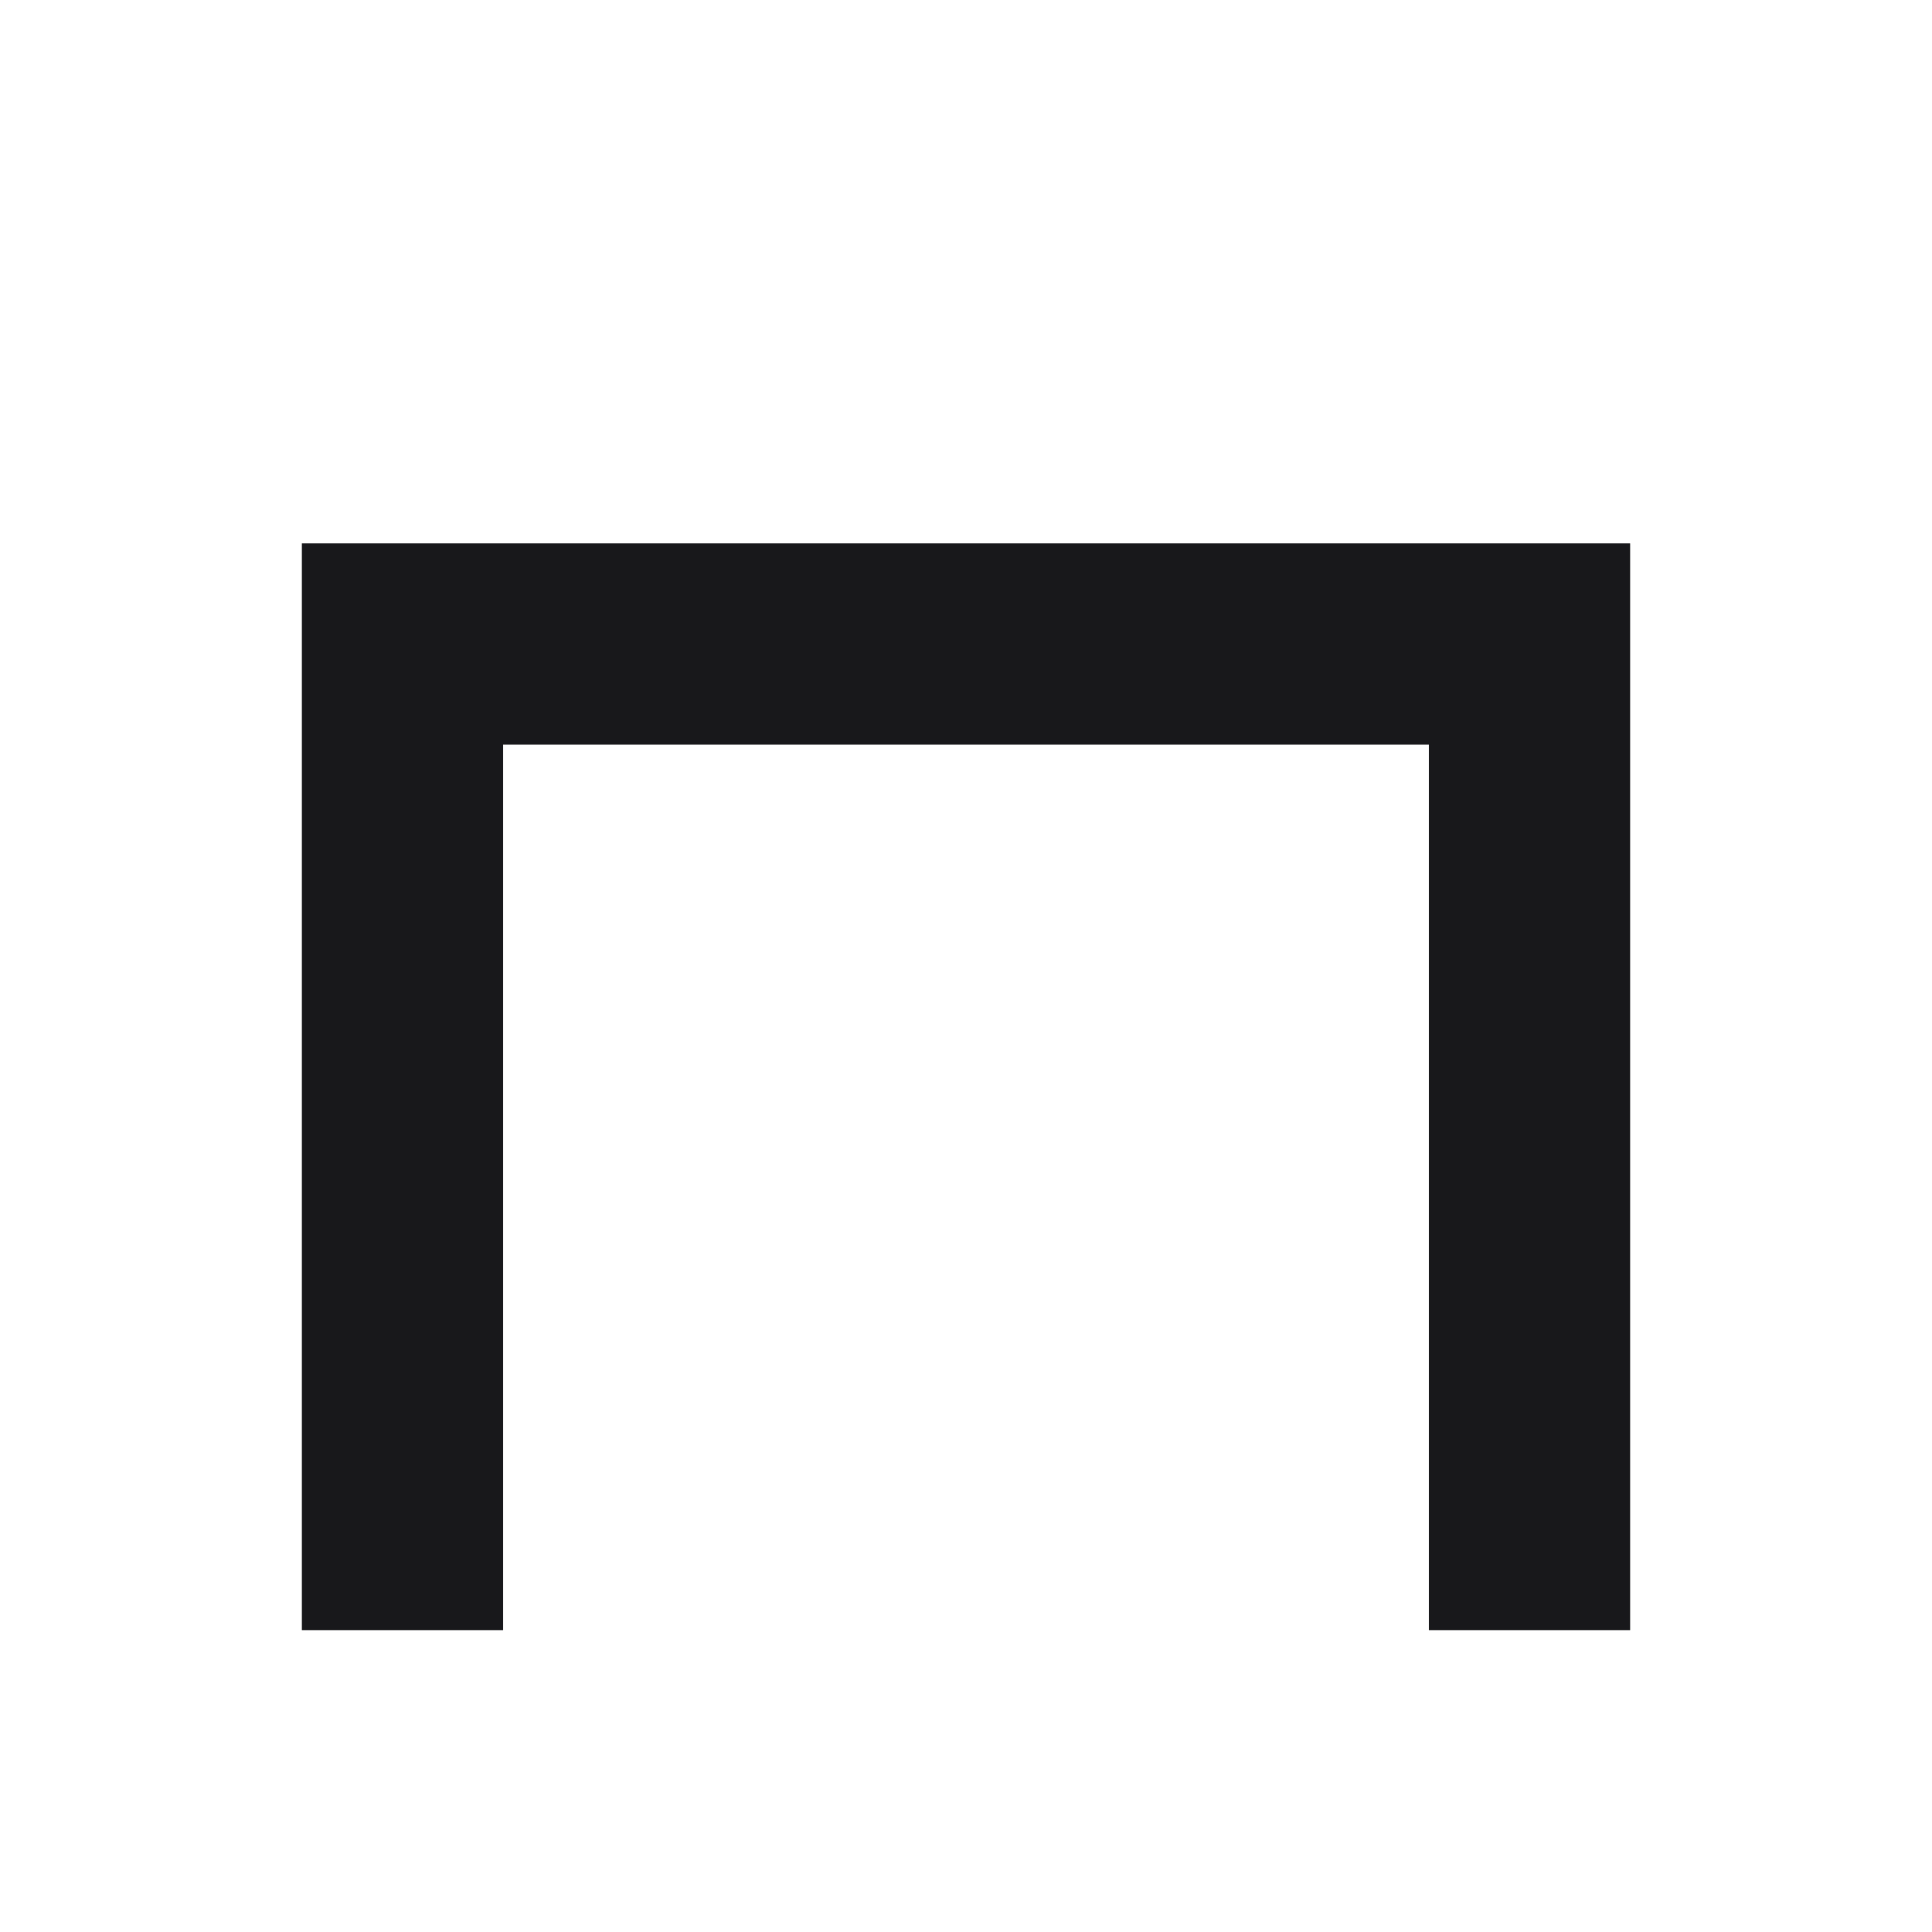
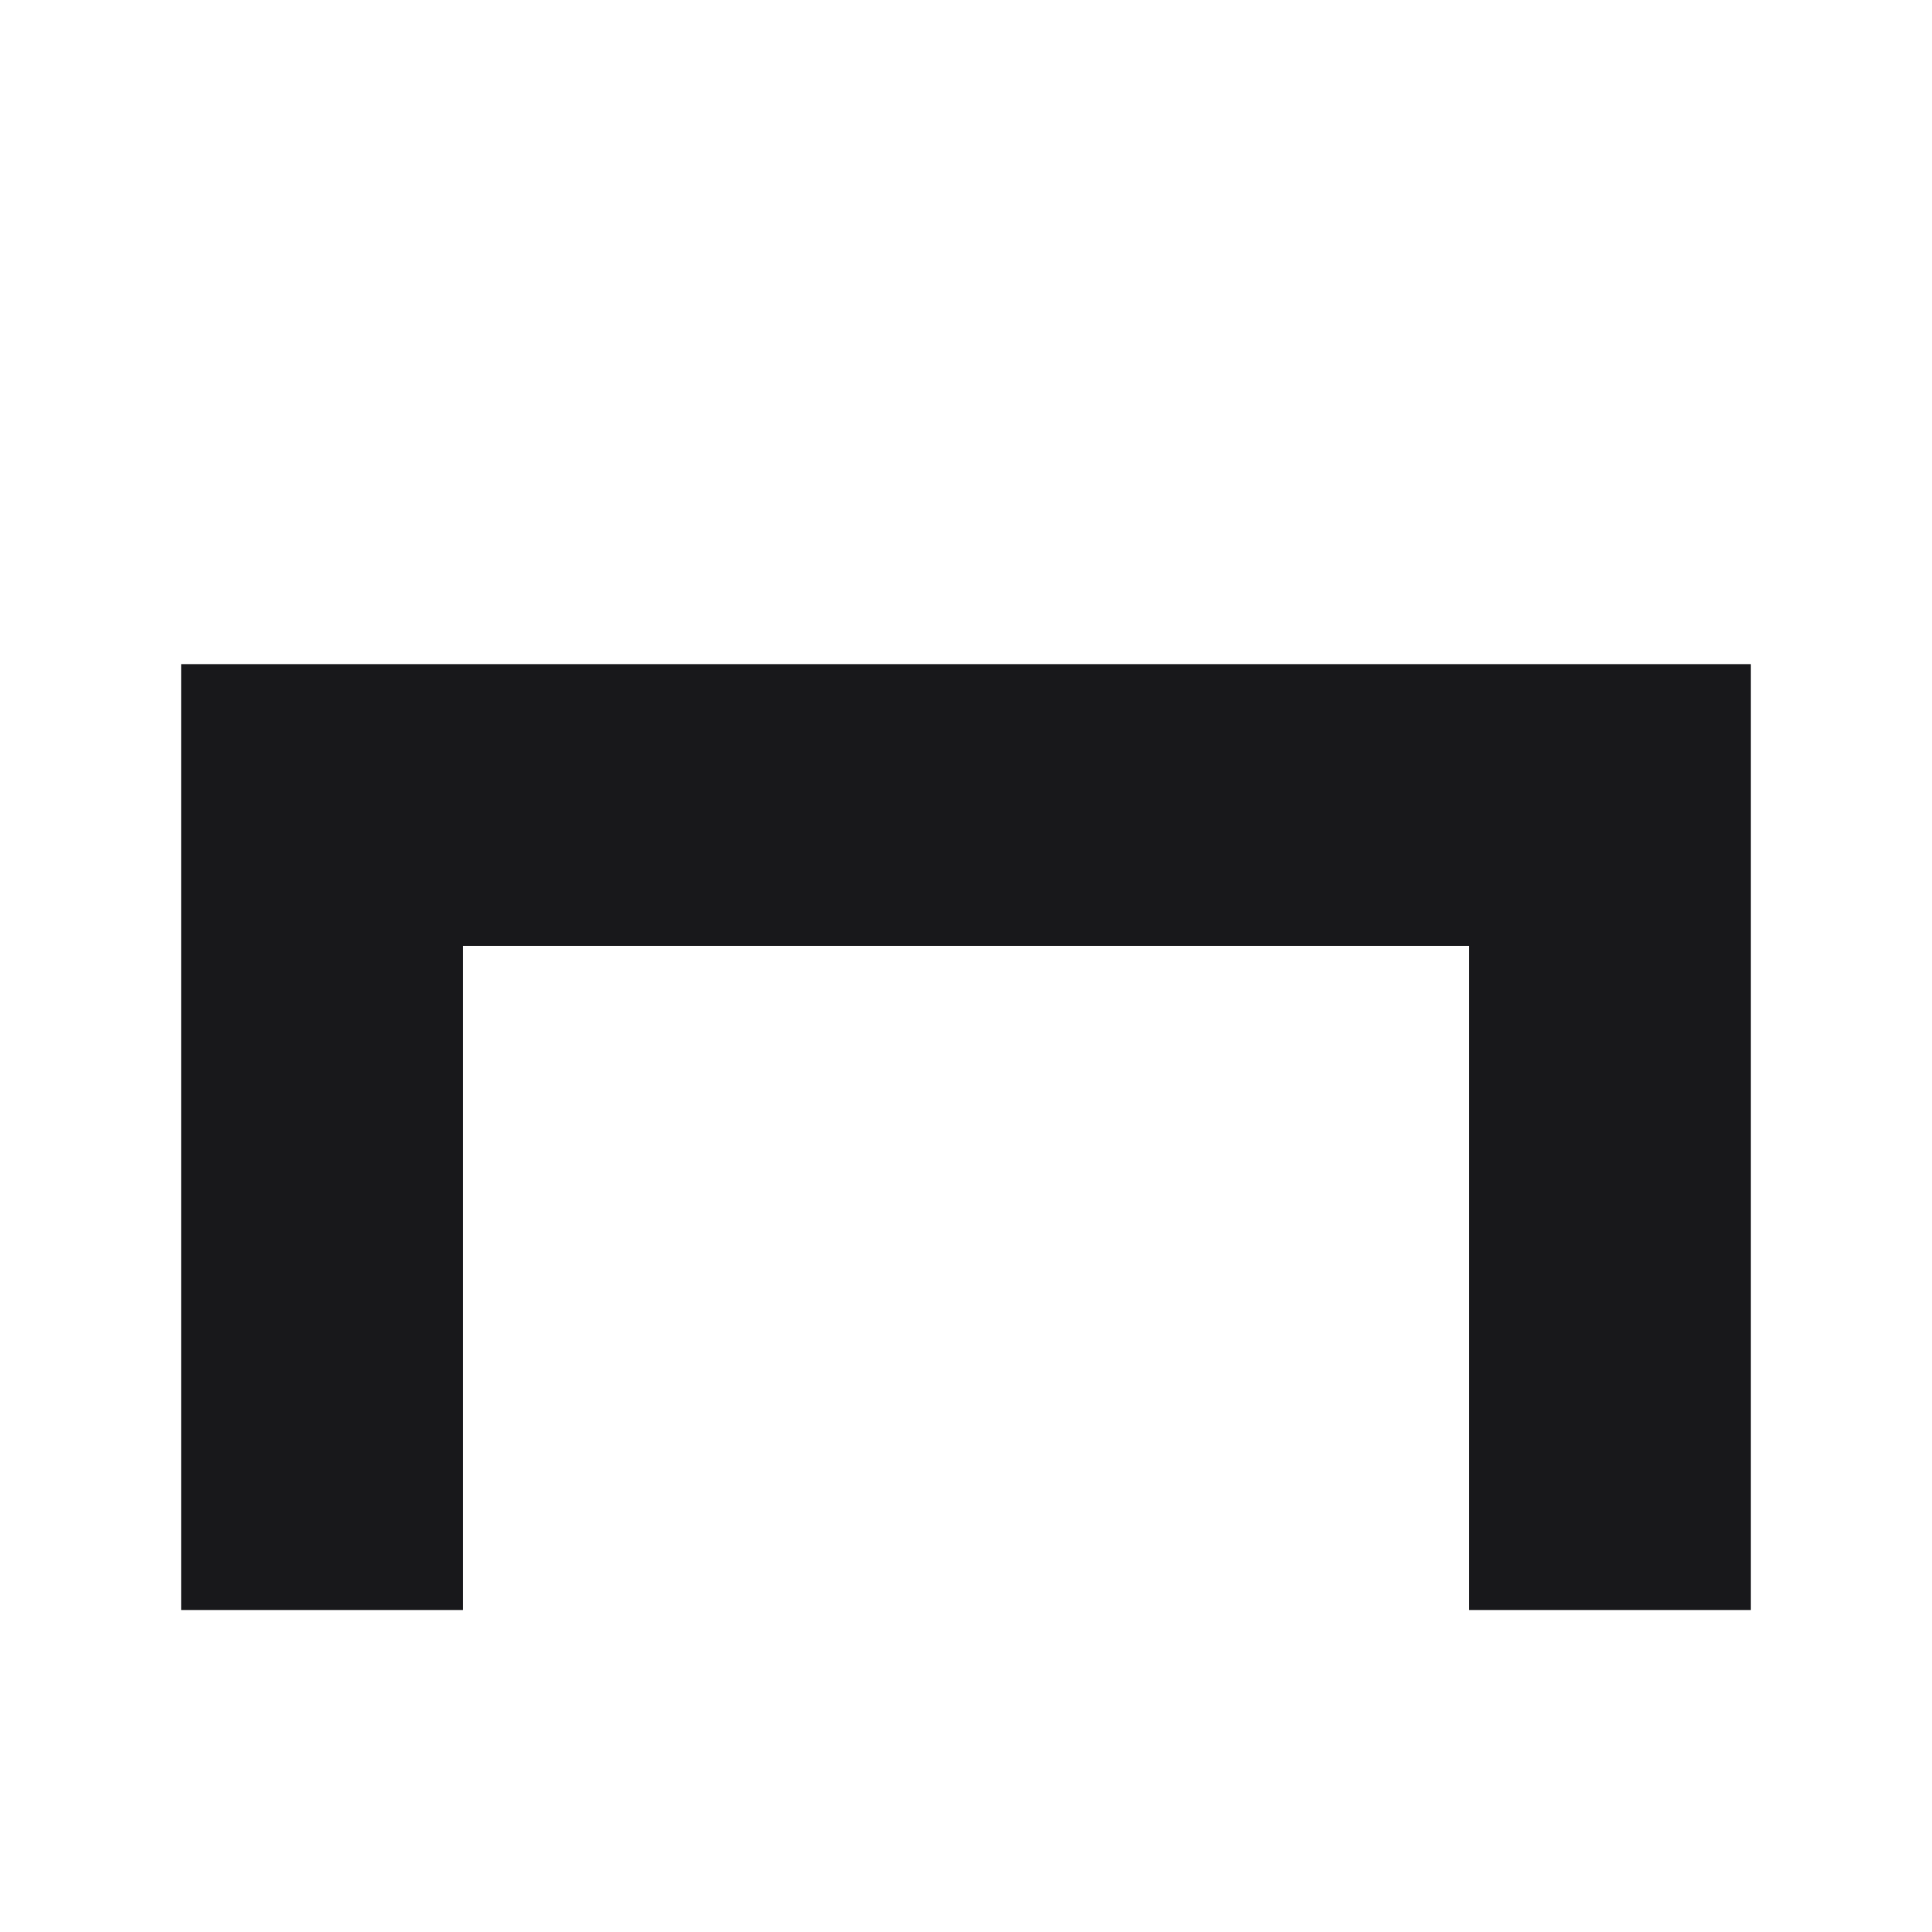
- <svg xmlns="http://www.w3.org/2000/svg" viewBox="0 0 24 24" fill="none" stroke-linecap="square" stroke-linejoin="miter">
-   <style>
-     .s { stroke: #18181b; }
-     @media (prefers-color-scheme: dark) {
-       .s { stroke: #e4e4e7; }
-     }
-   </style>
-   <path class="s" stroke-width="2.5" d="M5 19 L5 8 L19 8 L19 19" />
+ <svg xmlns="http://www.w3.org/2000/svg" viewBox="0 0 24 24" fill="none">
+   <style>.s{stroke:#18181b}@media(prefers-color-scheme:dark){.s{stroke:#e4e4e7}}</style>
+   <path class="s" d="M4 20 L4 10 L20 10 L20 20" stroke-width="3.5" stroke-linecap="butt" stroke-linejoin="miter" fill="none" />
</svg>
